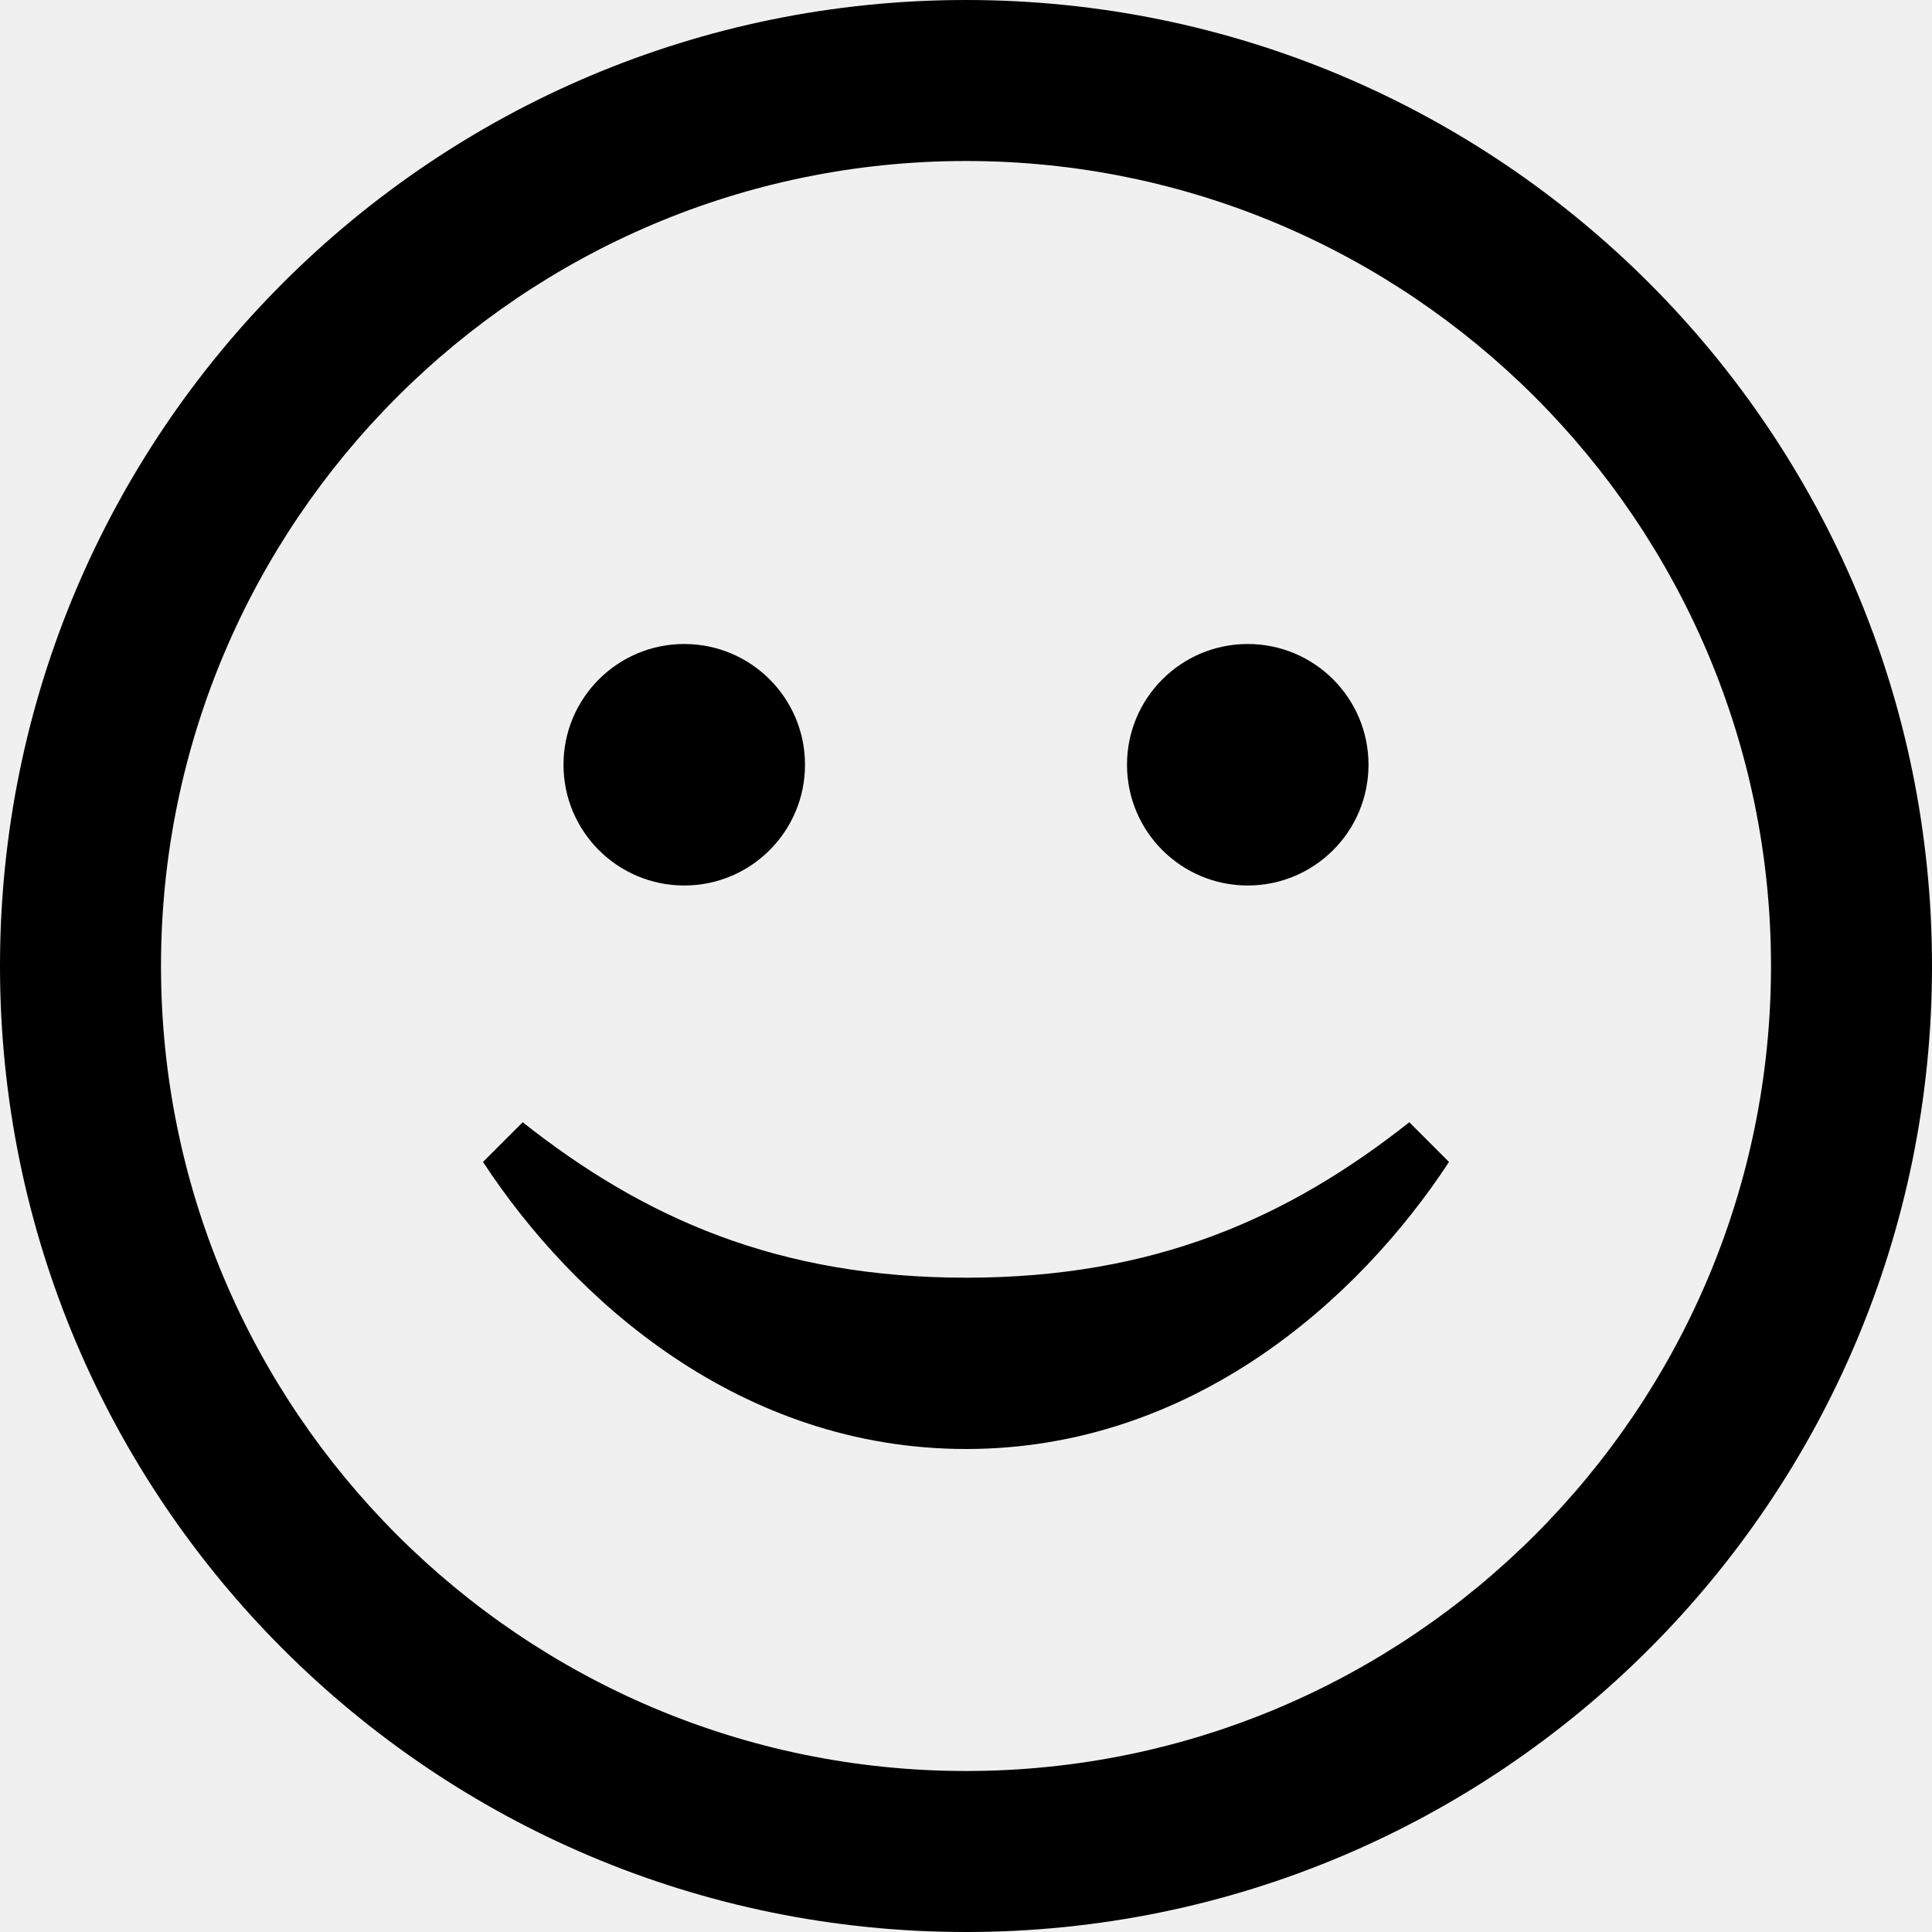
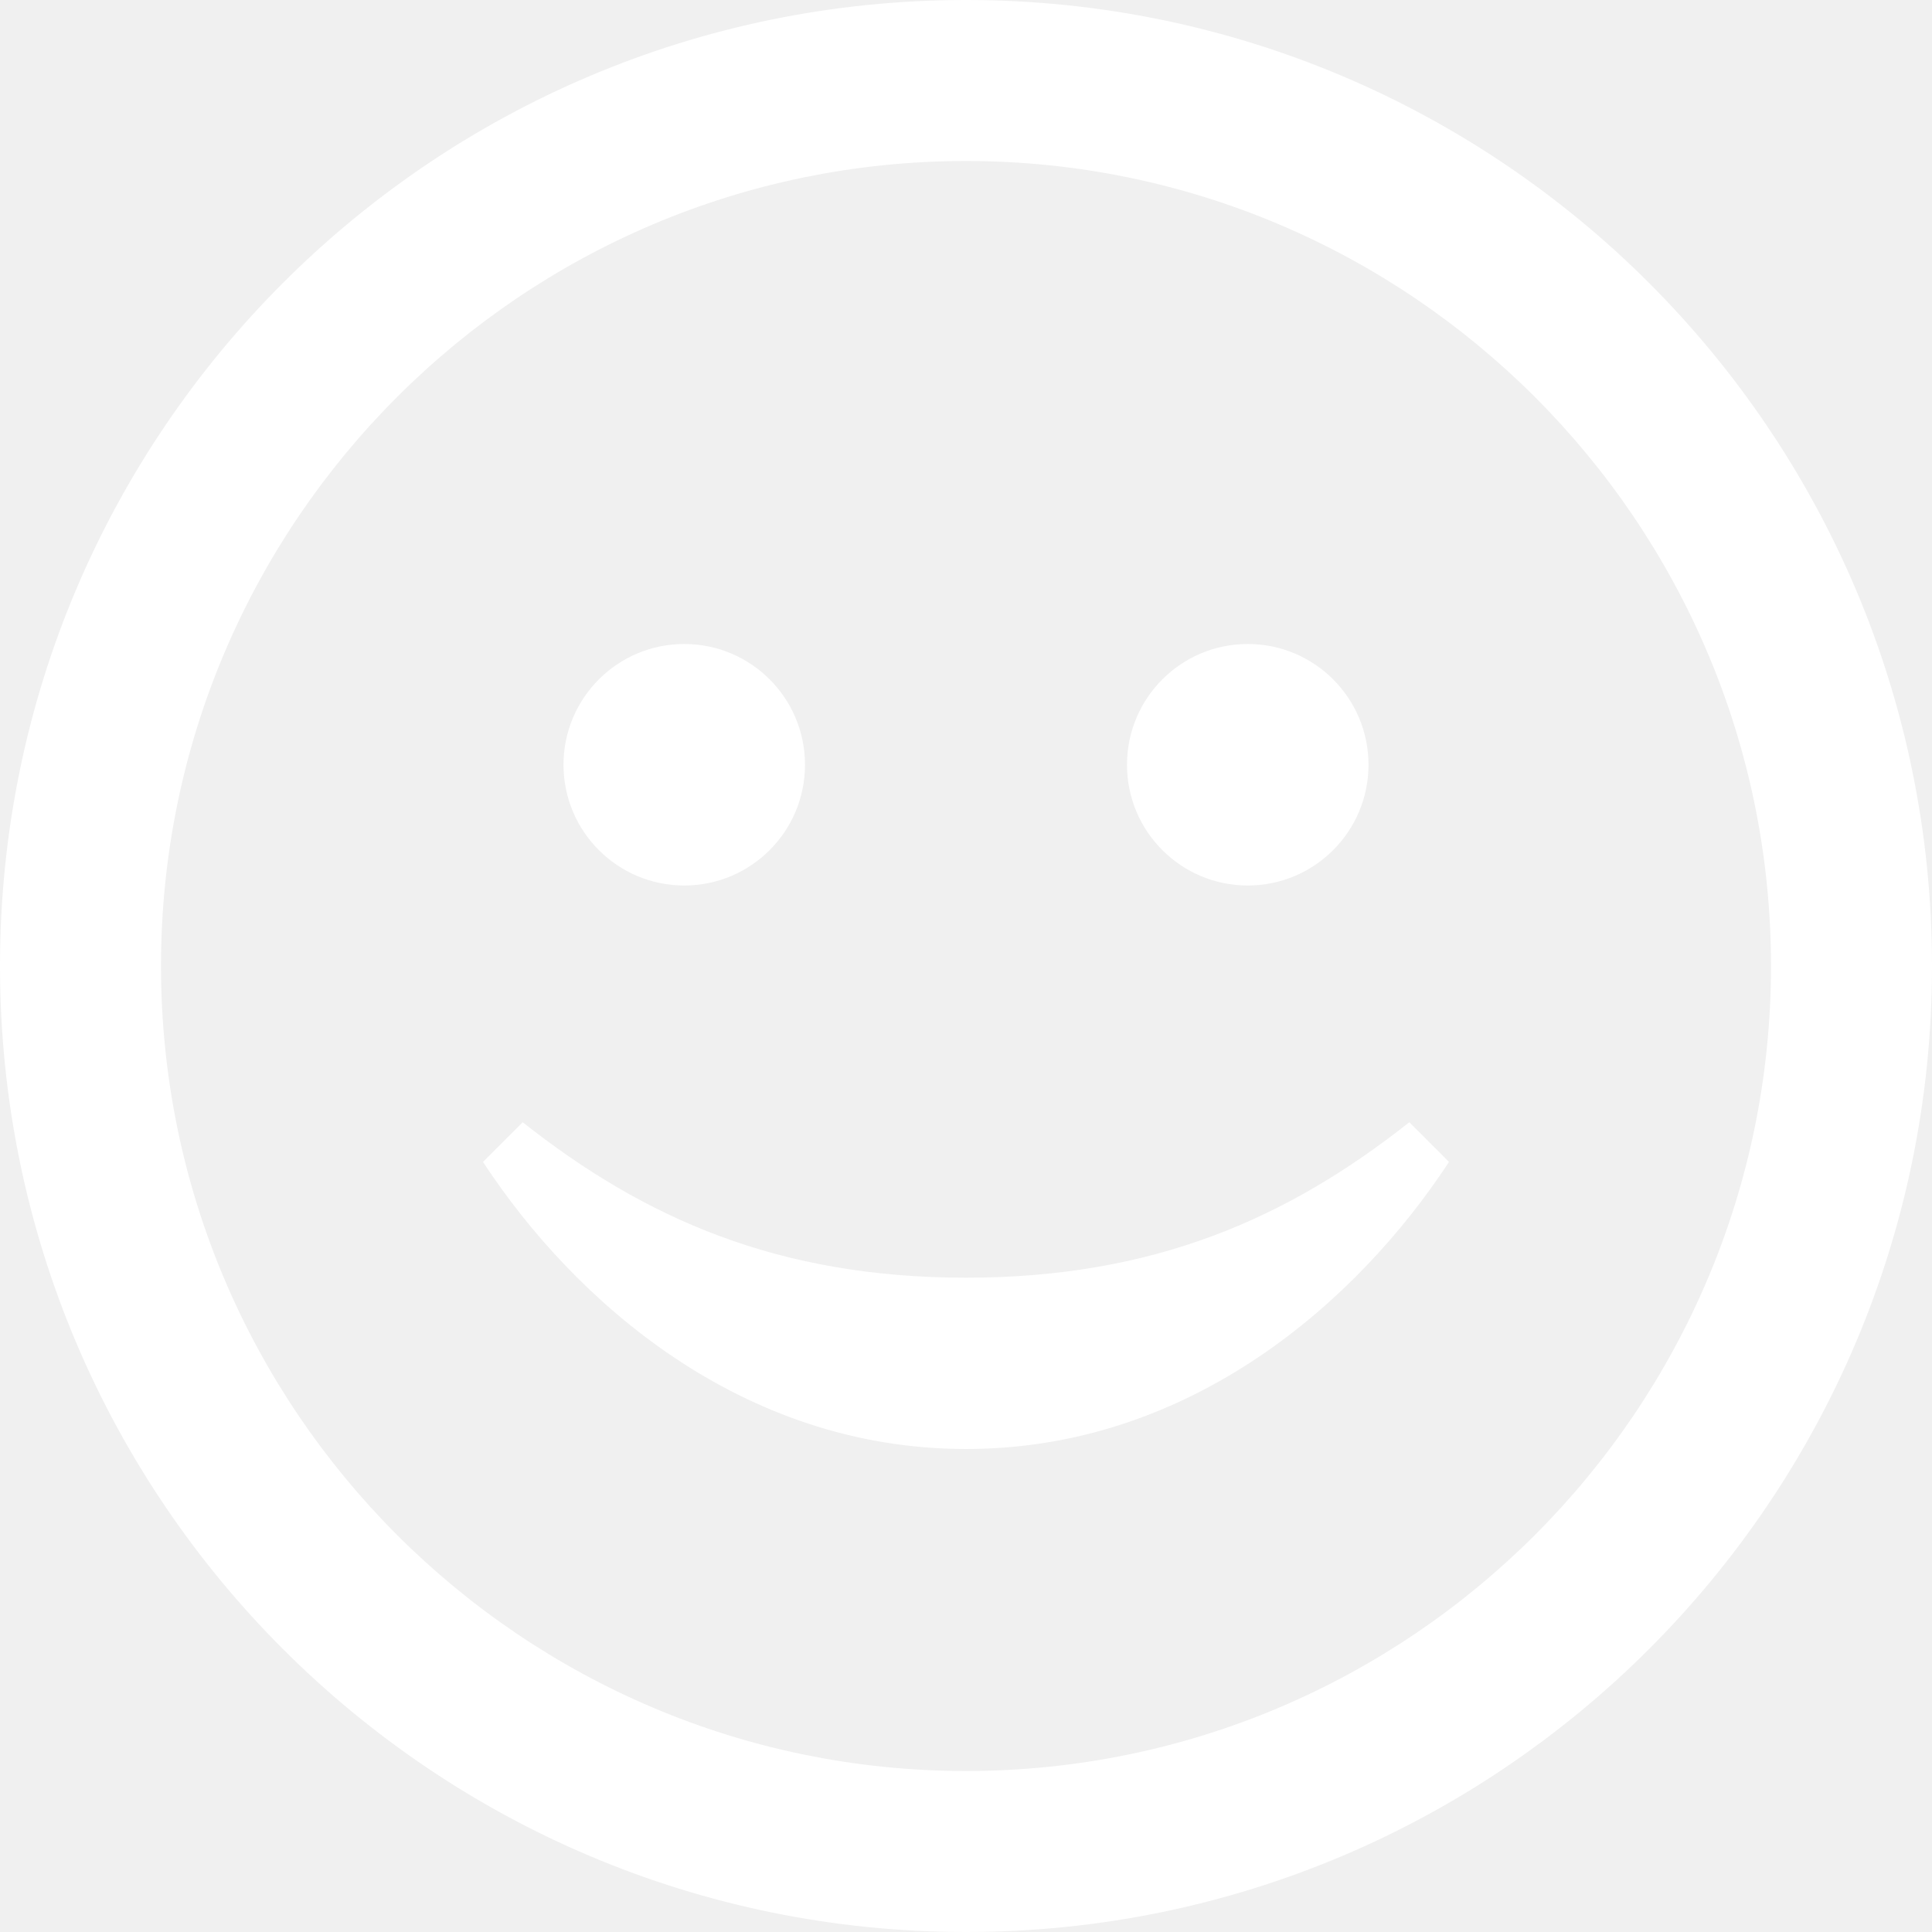
- <svg xmlns="http://www.w3.org/2000/svg" width="24" height="24" viewBox="0 0 24 24">
+ <svg xmlns="http://www.w3.org/2000/svg" fill="#FFF" width="24" height="24" viewBox="0 0 24 24">
  <path d="M12 2c5.514 0 10 4.486 10 10s-4.486 10-10 10-10-4.486-10-10 4.486-10 10-10zm0-2c-6.627 0-12 5.373-12 12s5.373 12 12 12 12-5.373 12-12-5.373-12-12-12zm5.507 13.941c-1.512 1.195-3.174 1.931-5.506 1.931-2.334 0-3.996-.736-5.508-1.931l-.493.493c1.127 1.72 3.2 3.566 6.001 3.566 2.8 0 4.872-1.846 5.999-3.566l-.493-.493zm-9.007-5.941c-.828 0-1.5.671-1.5 1.5s.672 1.5 1.5 1.5 1.5-.671 1.5-1.5-.672-1.5-1.5-1.5zm7 0c-.828 0-1.5.671-1.5 1.5s.672 1.5 1.5 1.5 1.5-.671 1.5-1.5-.672-1.5-1.5-1.5z" />
</svg>
